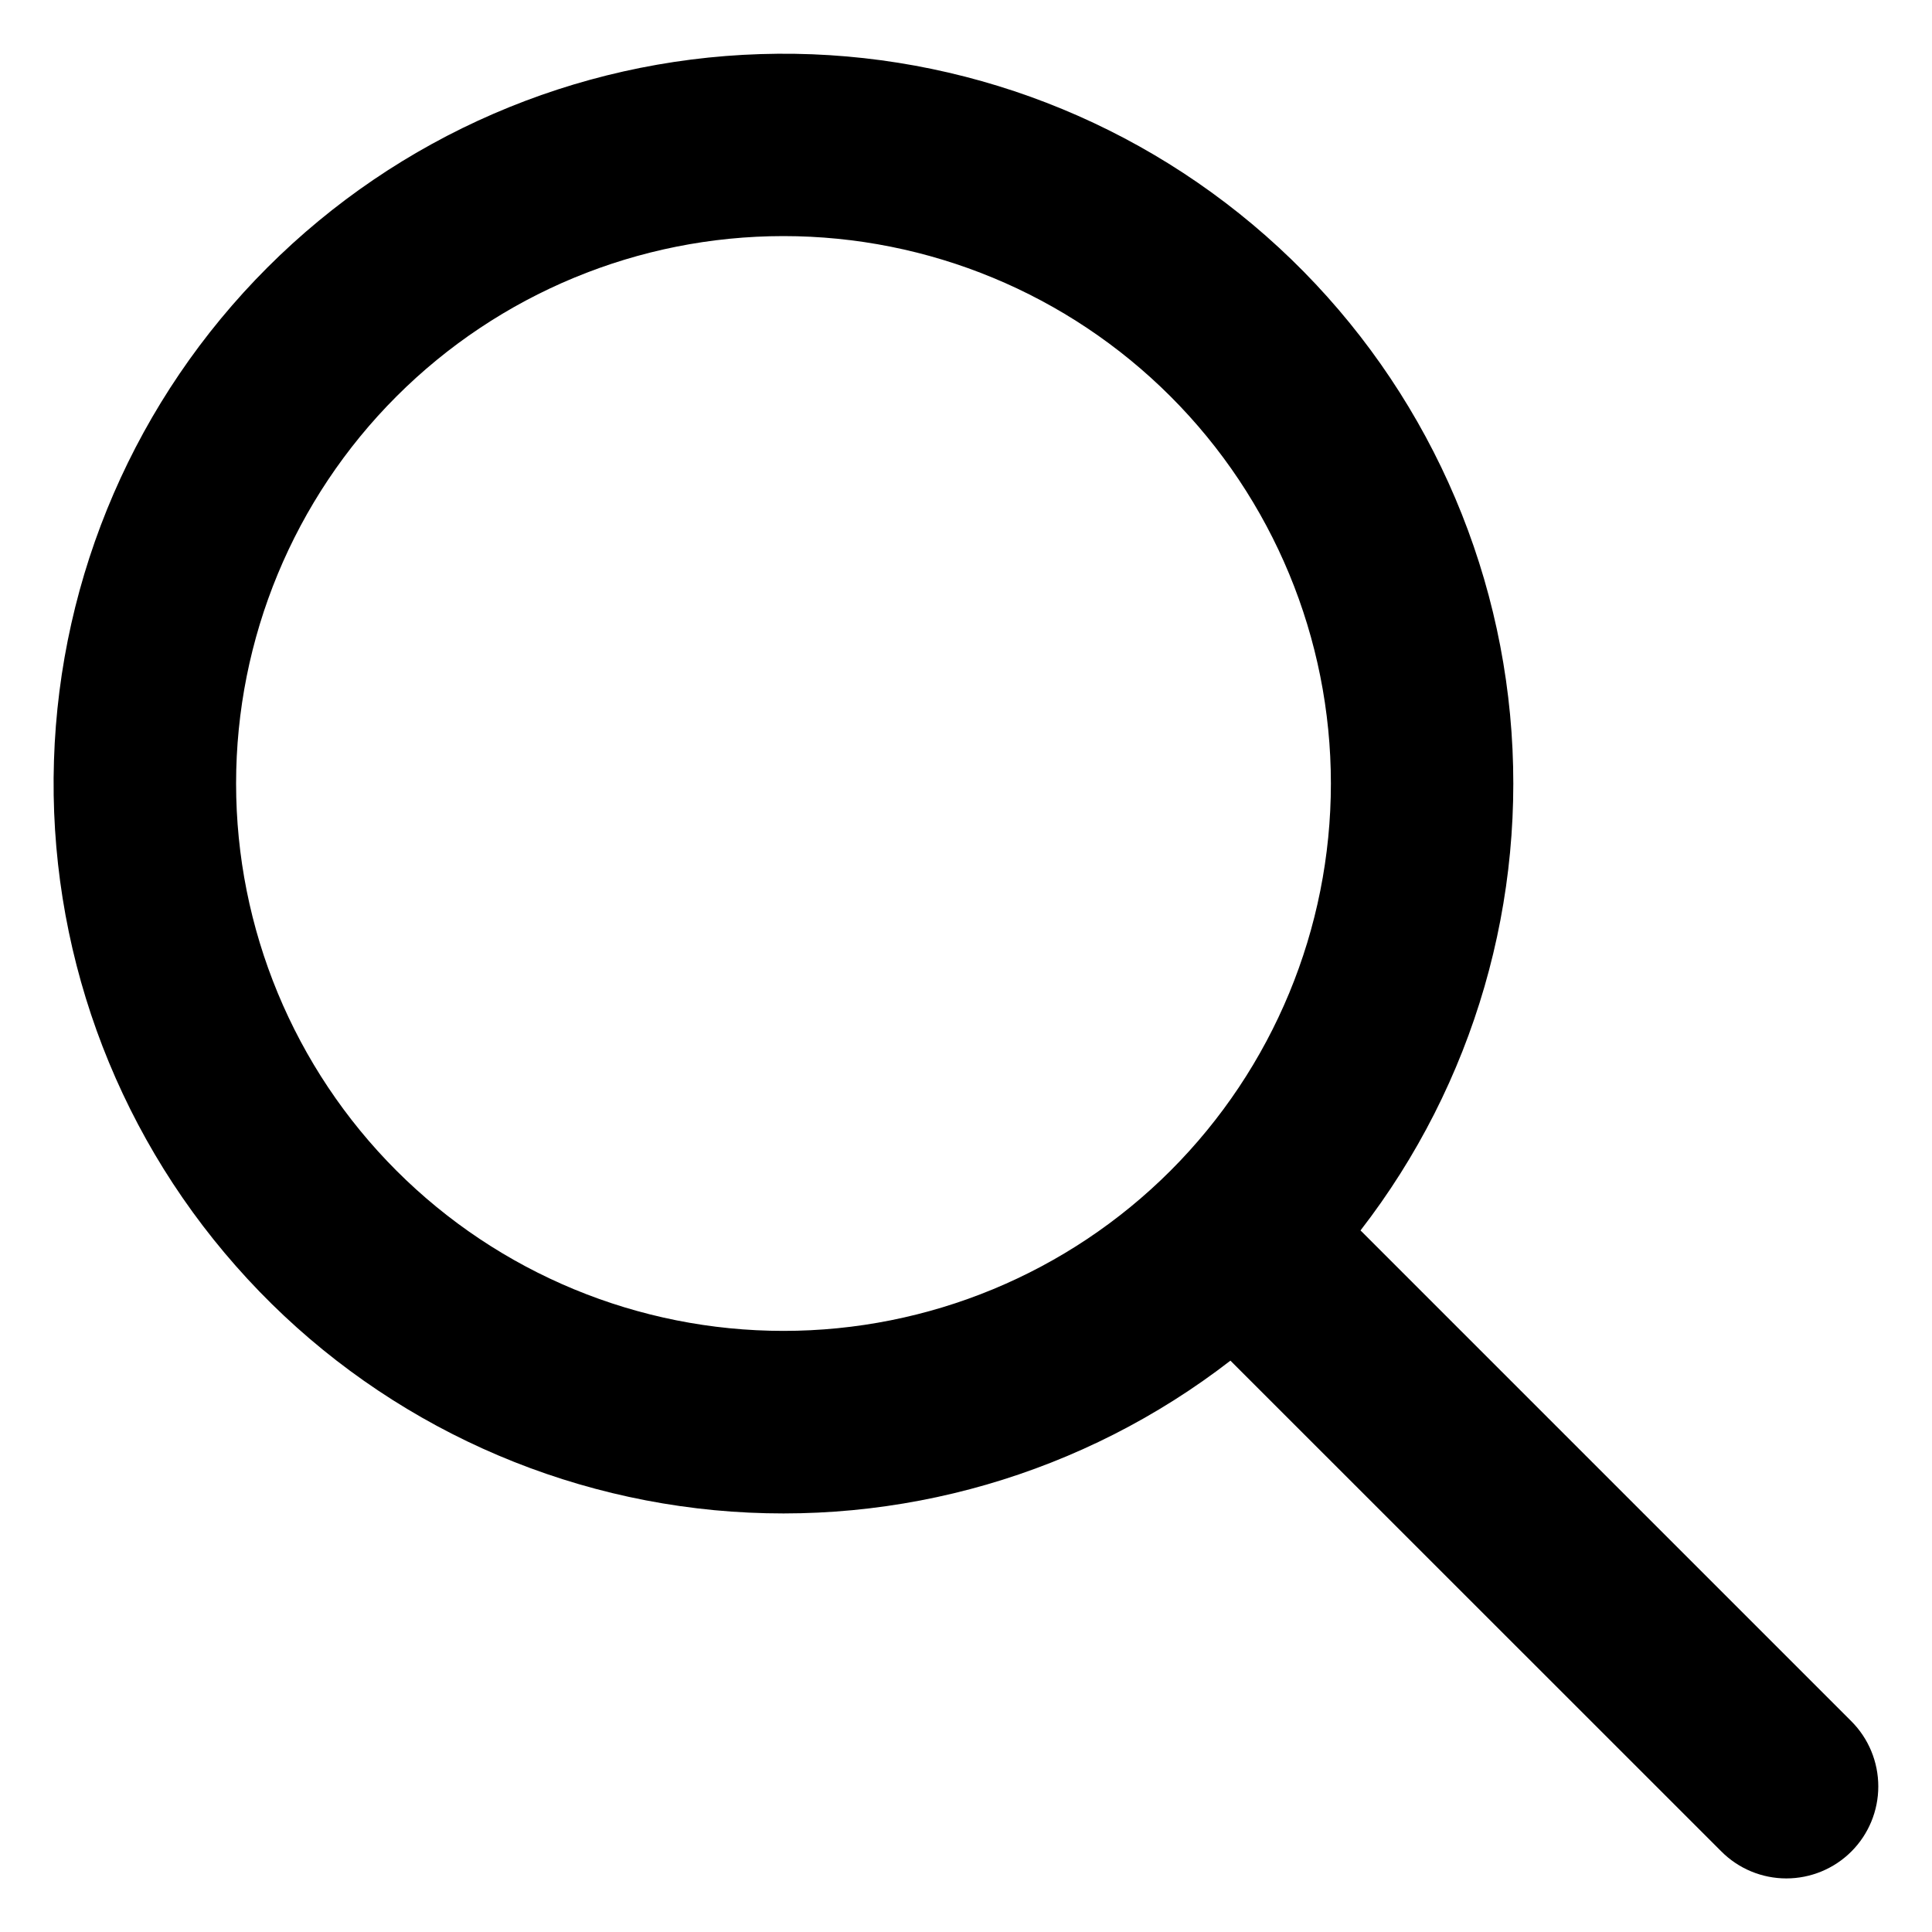
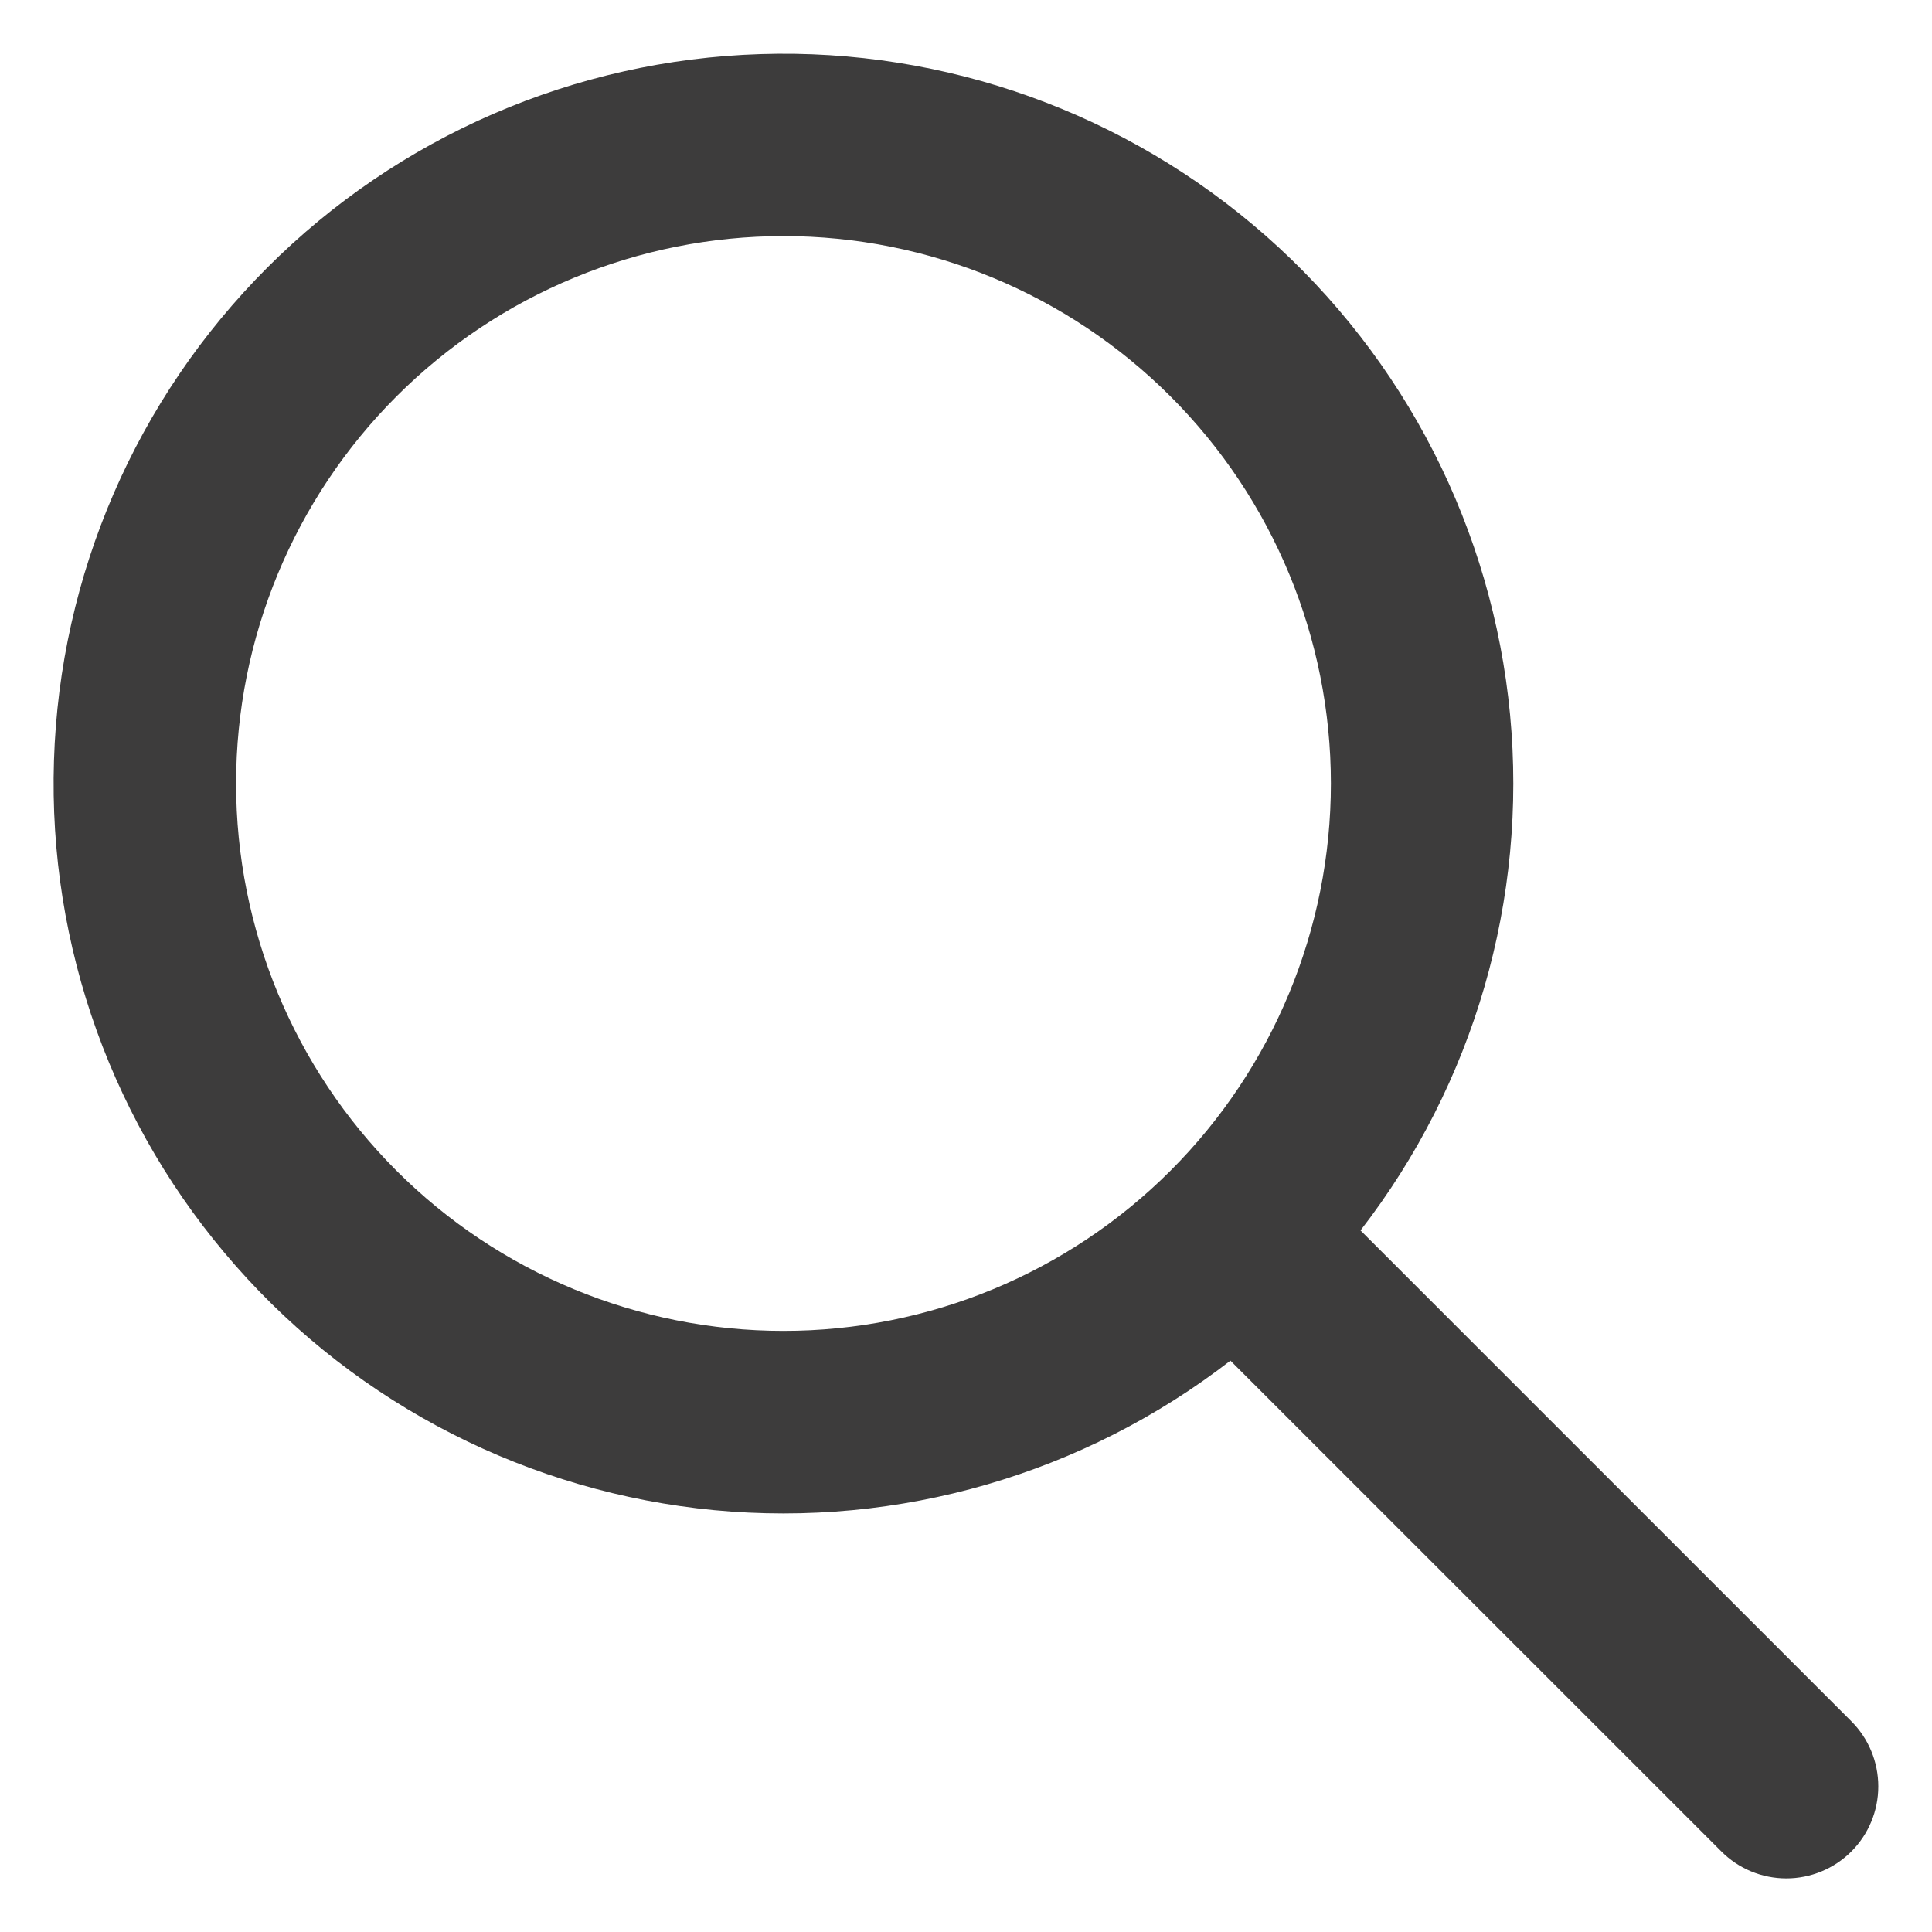
<svg xmlns="http://www.w3.org/2000/svg" width="15" height="15" viewBox="0 0 15 15" fill="none">
-   <path fill-rule="evenodd" clip-rule="evenodd" d="M10.563 9.553L14.374 13.364C14.508 13.498 14.583 13.68 14.583 13.87C14.583 14.059 14.508 14.241 14.374 14.375C14.24 14.509 14.058 14.584 13.869 14.584C13.679 14.584 13.497 14.508 13.364 14.374L9.553 10.564C8.413 11.446 6.981 11.861 5.546 11.725C4.112 11.588 2.783 10.911 1.831 9.829C0.878 8.748 0.373 7.345 0.419 5.905C0.464 4.464 1.057 3.096 2.076 2.077C3.095 1.058 4.463 0.465 5.904 0.42C7.344 0.374 8.747 0.879 9.829 1.832C10.91 2.784 11.588 4.113 11.724 5.547C11.86 6.982 11.445 8.414 10.563 9.553H10.563ZM6.083 10.333C7.21 10.333 8.291 9.886 9.088 9.089C9.885 8.292 10.333 7.211 10.333 6.083C10.333 4.956 9.885 3.875 9.088 3.078C8.291 2.281 7.21 1.833 6.083 1.833C4.956 1.833 3.875 2.281 3.078 3.078C2.281 3.875 1.833 4.956 1.833 6.083C1.833 7.211 2.281 8.292 3.078 9.089C3.875 9.886 4.956 10.333 6.083 10.333Z" fill="black" />
+   <path fill-rule="evenodd" clip-rule="evenodd" d="M10.563 9.553L14.374 13.364C14.508 13.498 14.583 13.68 14.583 13.87C14.583 14.059 14.508 14.241 14.374 14.375C14.24 14.509 14.058 14.584 13.869 14.584C13.679 14.584 13.497 14.508 13.364 14.374L9.553 10.564C8.413 11.446 6.981 11.861 5.546 11.725C4.112 11.588 2.783 10.911 1.831 9.829C0.878 8.748 0.373 7.345 0.419 5.905C0.464 4.464 1.057 3.096 2.076 2.077C3.095 1.058 4.463 0.465 5.904 0.42C7.344 0.374 8.747 0.879 9.829 1.832C10.91 2.784 11.588 4.113 11.724 5.547C11.86 6.982 11.445 8.414 10.563 9.553H10.563ZM6.083 10.333C7.21 10.333 8.291 9.886 9.088 9.089C9.885 8.292 10.333 7.211 10.333 6.083C10.333 4.956 9.885 3.875 9.088 3.078C8.291 2.281 7.21 1.833 6.083 1.833C4.956 1.833 3.875 2.281 3.078 3.078C2.281 3.875 1.833 4.956 1.833 6.083C1.833 7.211 2.281 8.292 3.078 9.089C3.875 9.886 4.956 10.333 6.083 10.333Z" fill="#3D3C3C" />
</svg>
